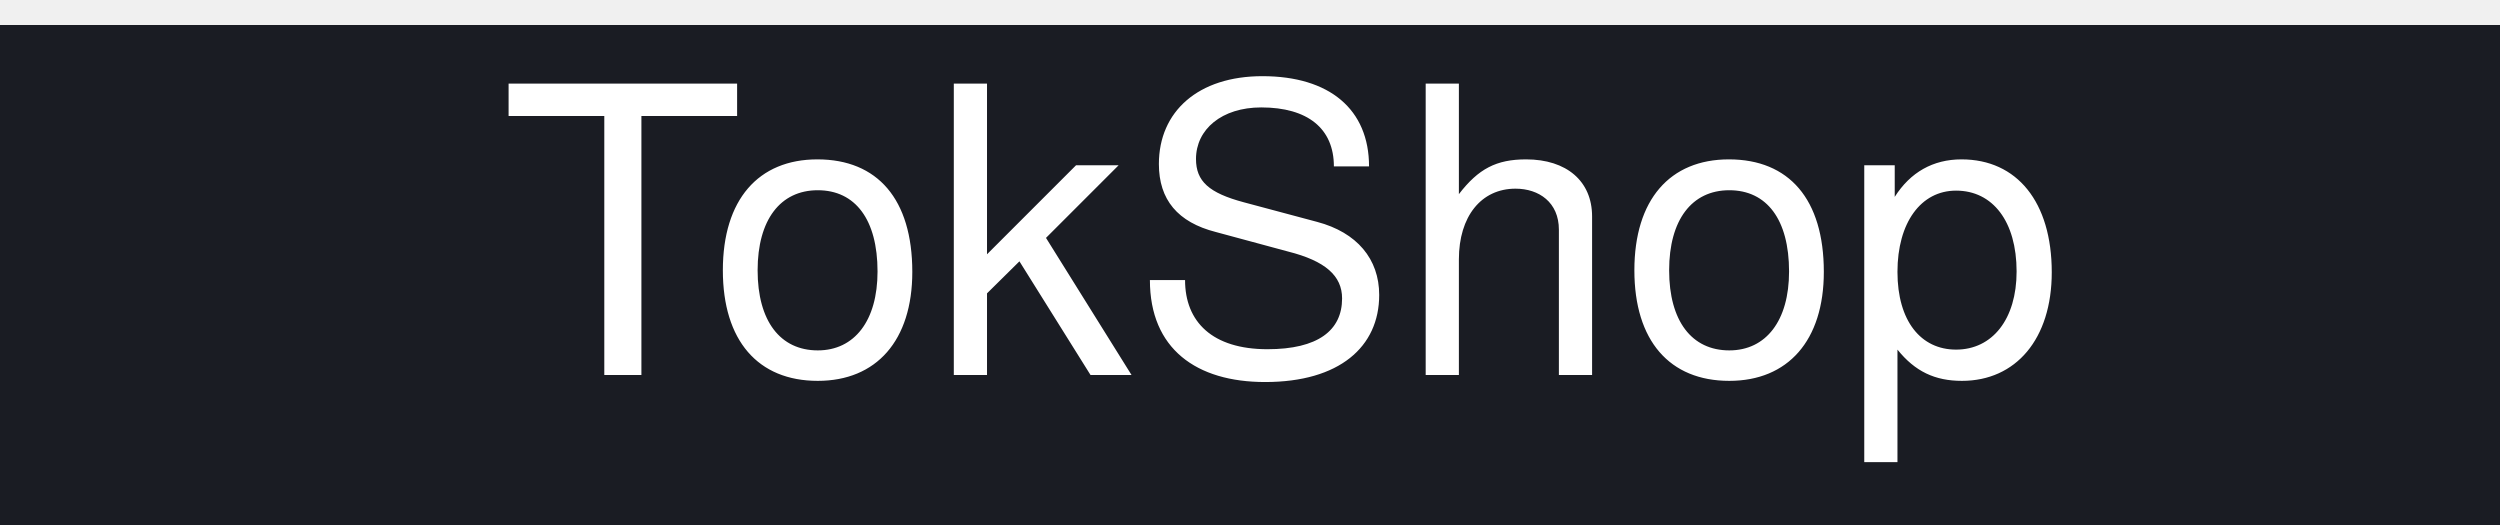
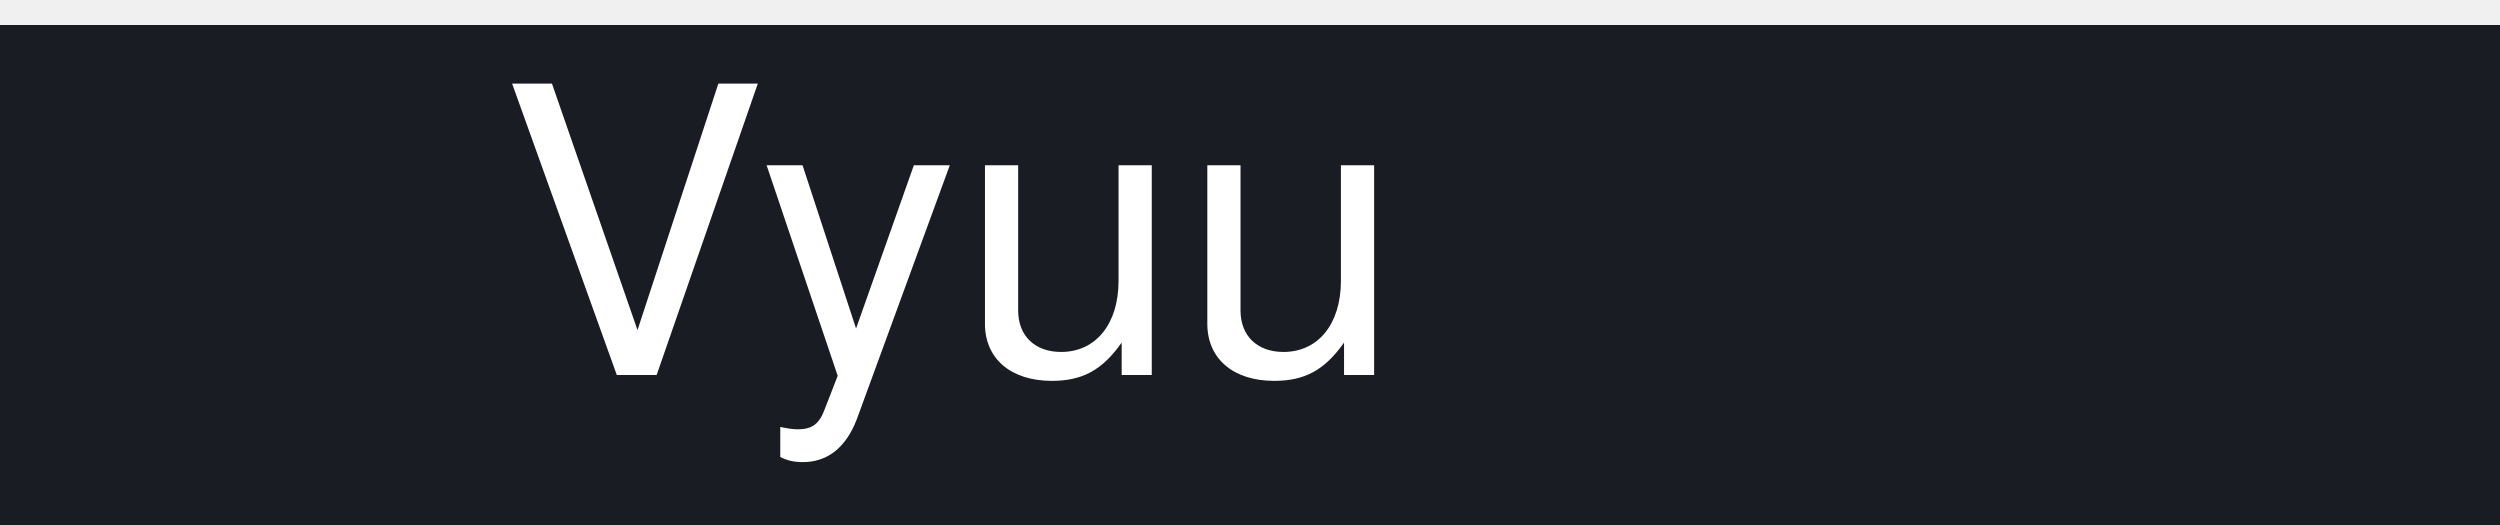
<svg xmlns="http://www.w3.org/2000/svg" width="100" height="21" viewBox="0 0 100 21">
  <g id="Group_1" data-name="Group 1" transform="translate(-269 -279)">
    <rect id="Rectangle_1" data-name="Rectangle 1" width="100" height="20" transform="translate(269 280)" fill="#1a1c23" />
-     <text id="TokShop" transform="translate(289 294)" fill="#fff" font-size="16" font-family="HelveticaNeue, Helvetica Neue">
-       <tspan x="0" y="0">TokShop</tspan>
+     <text id="Vyuu" transform="translate(289 294)" fill="#fff" font-size="16" font-family="HelveticaNeue, Helvetica Neue">
+       <tspan x="0" y="0">Vyuu</tspan>
    </text>
  </g>
</svg>
